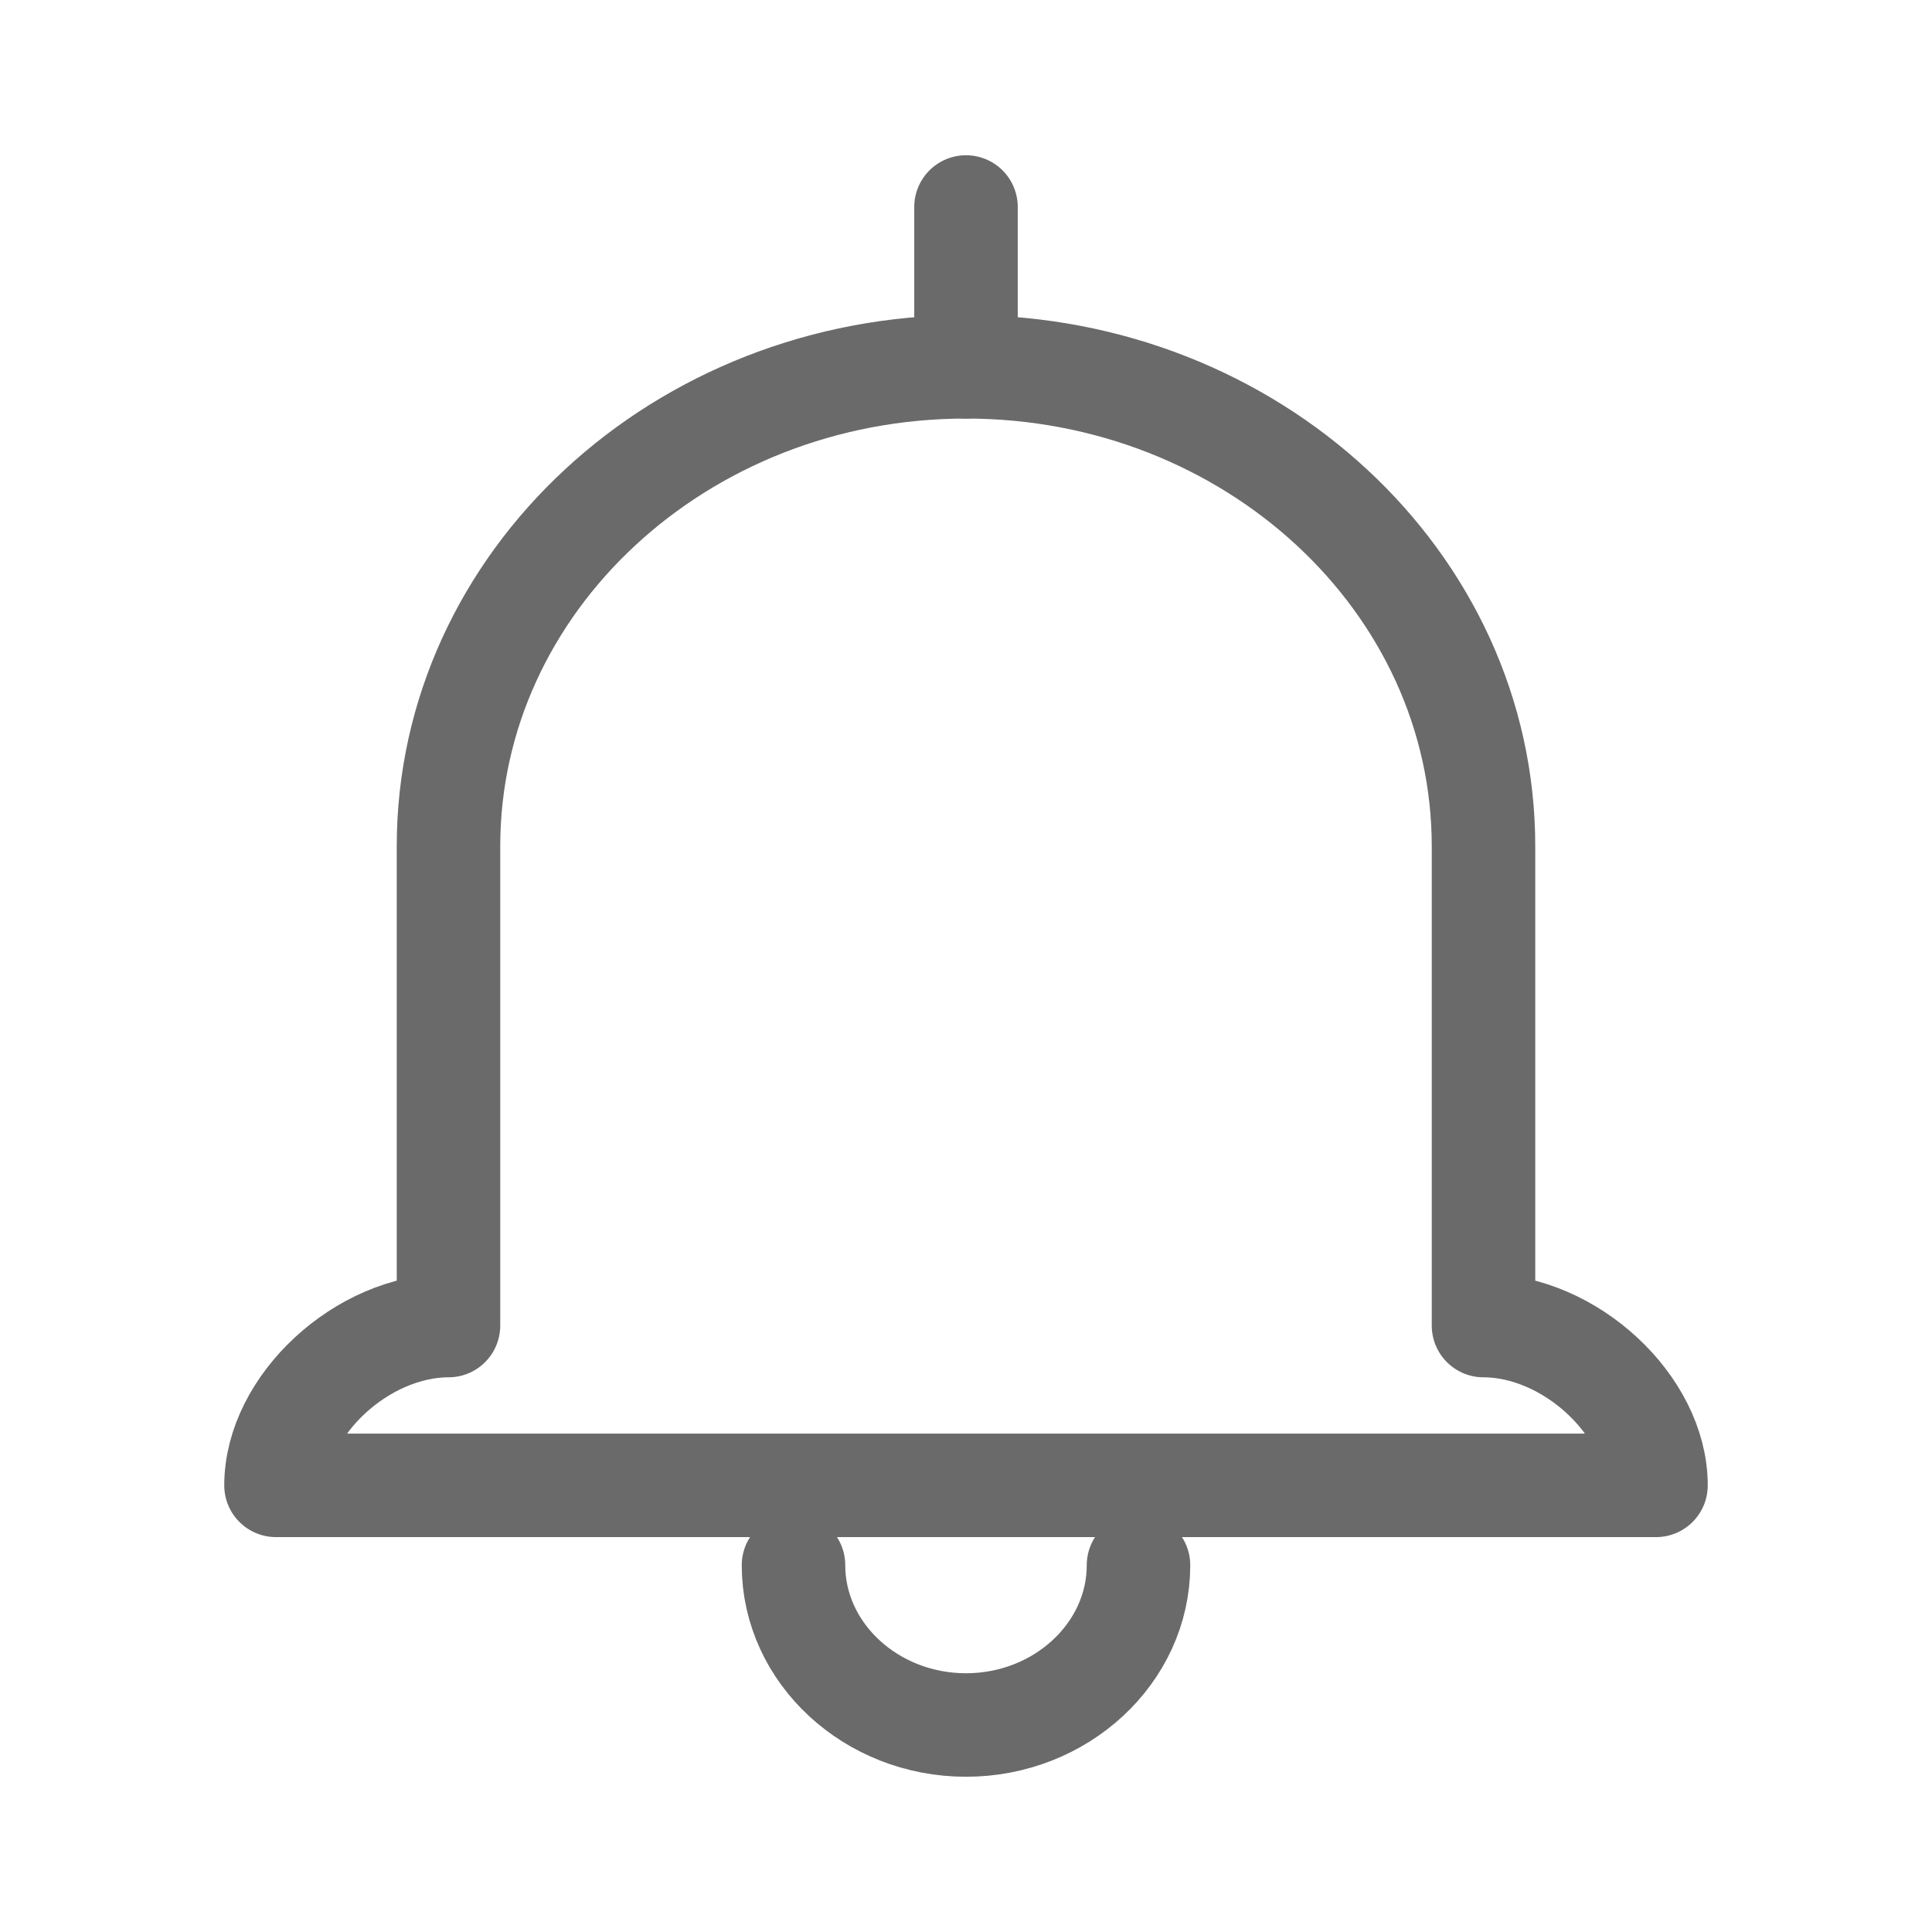
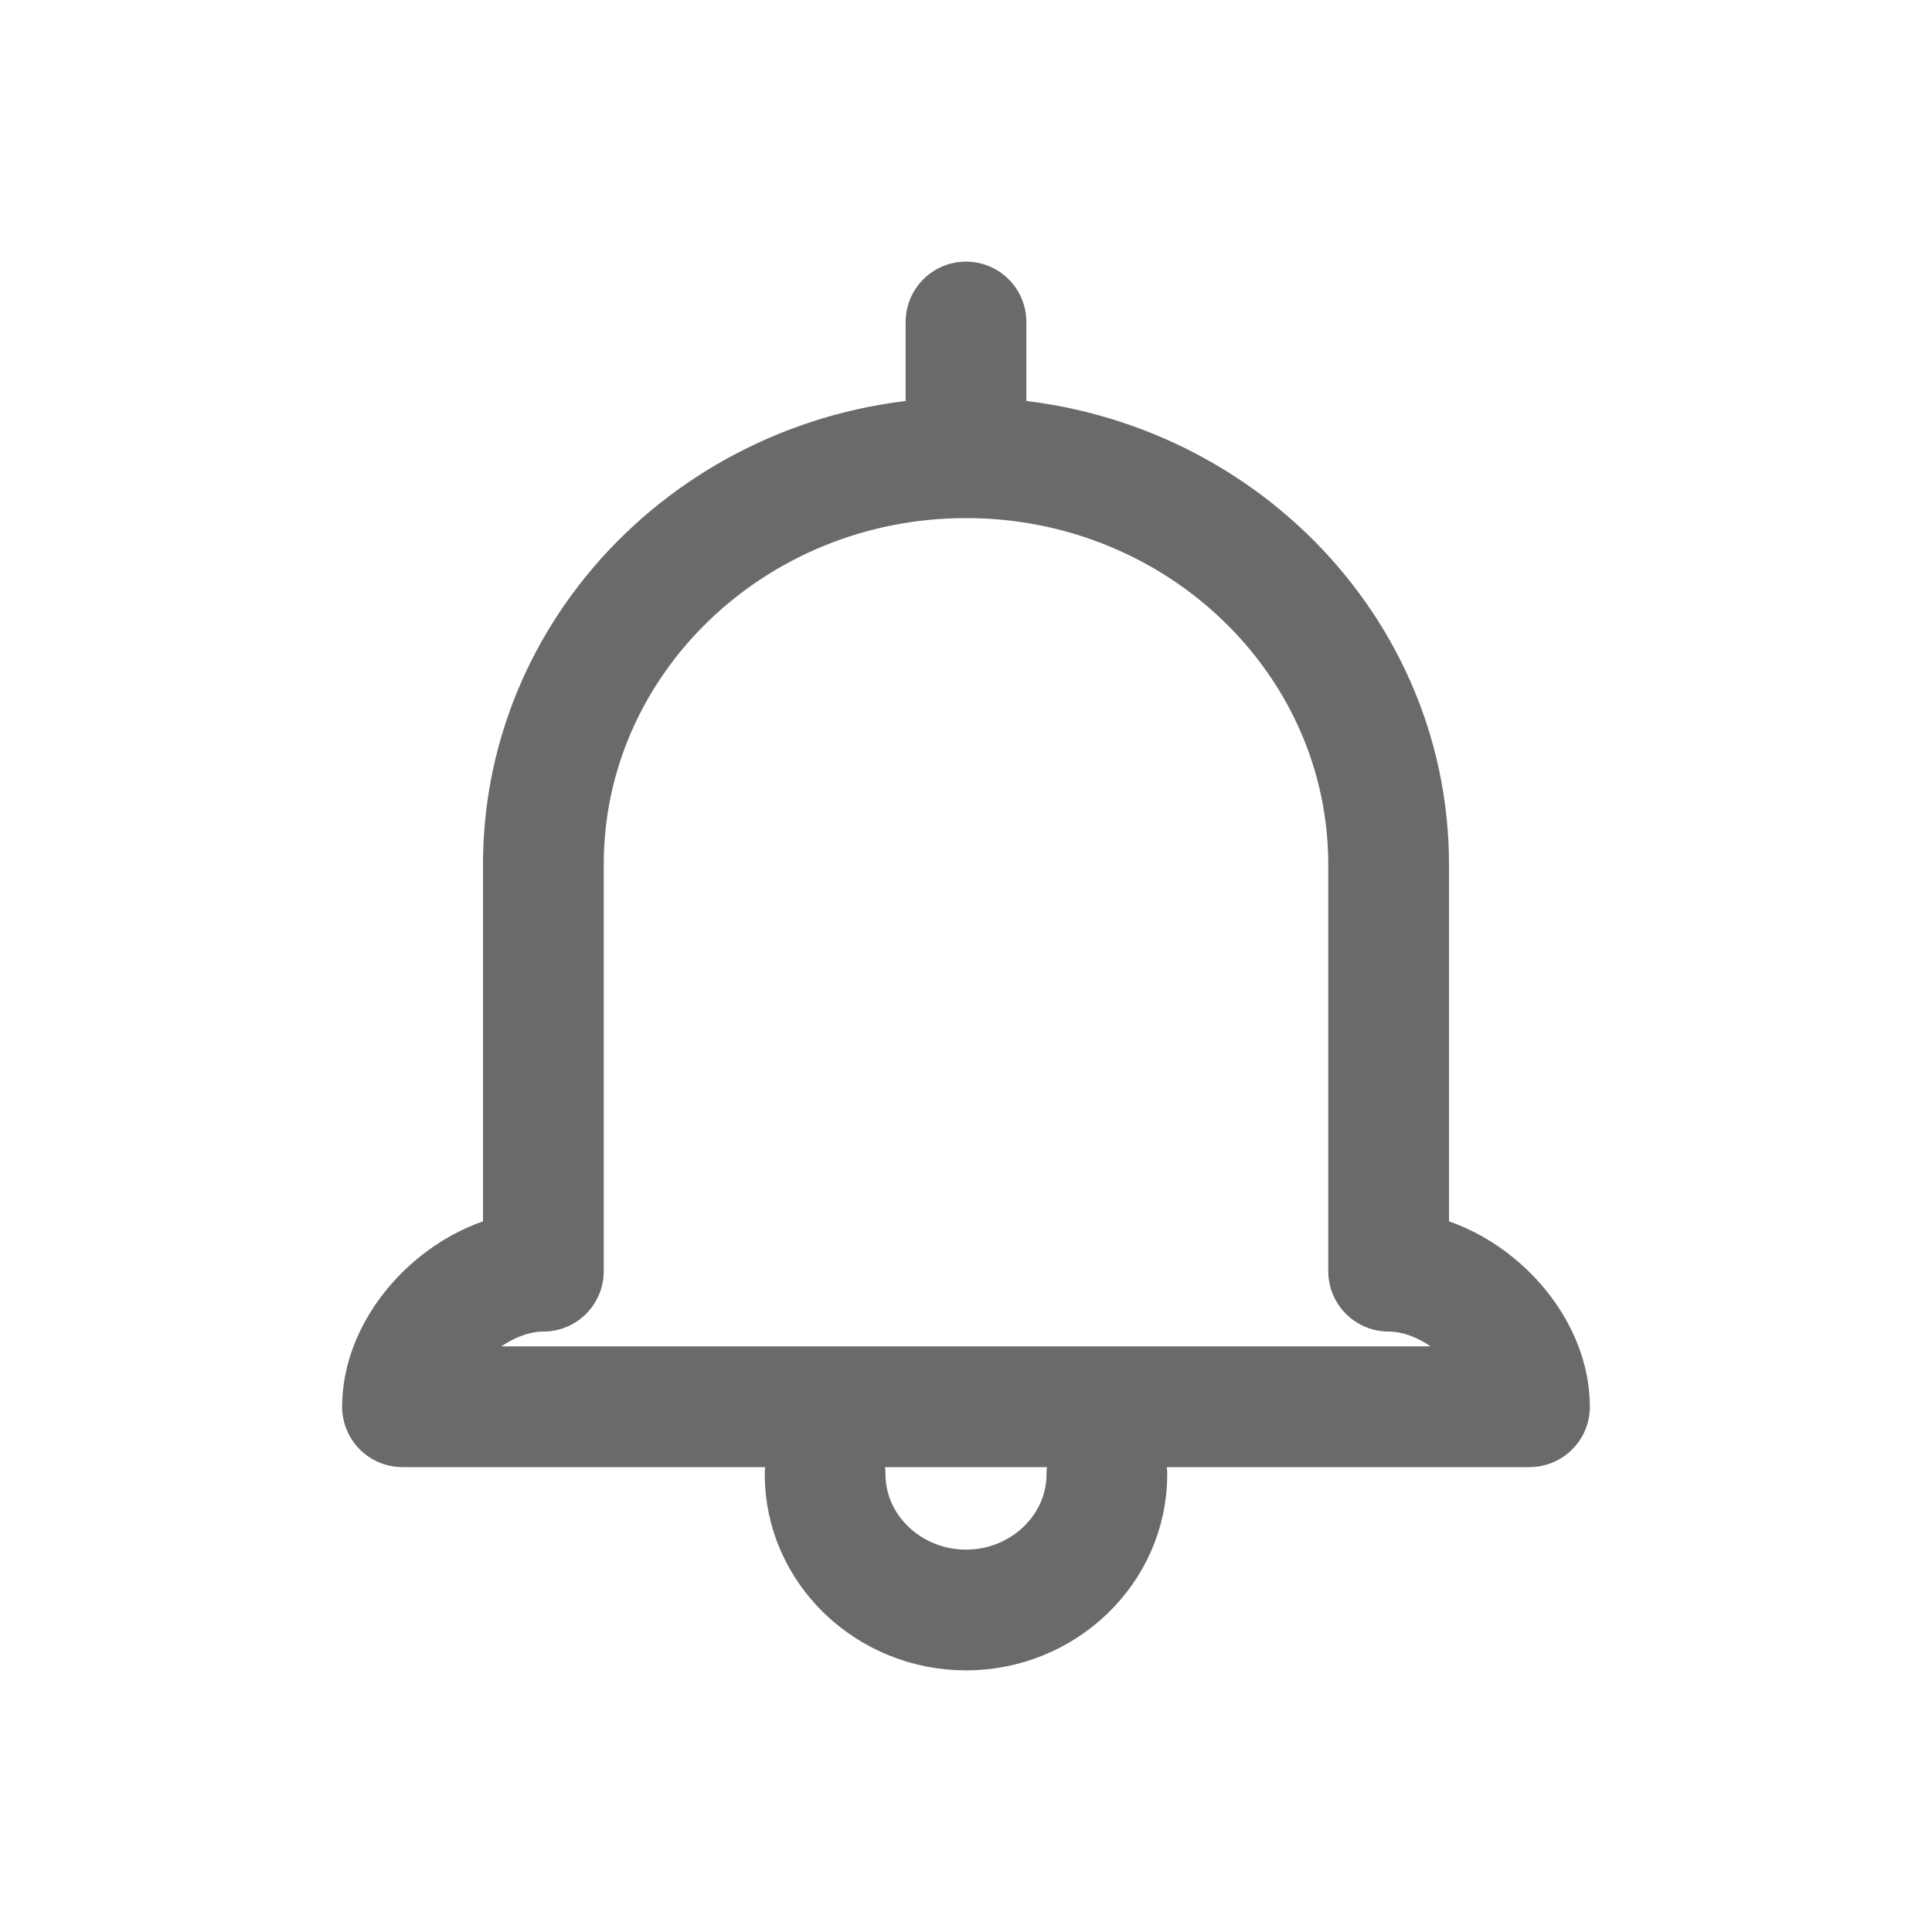
- <svg xmlns="http://www.w3.org/2000/svg" width="28" height="28" viewBox="0 0 28 28" fill="none">
-   <path d="M14 3V5.316" stroke="#6A6A6A" stroke-width="1.5" stroke-linecap="round" stroke-linejoin="round" />
-   <path d="M14 5.316C9.863 5.316 6.5 8.431 6.5 12.263V19.211C5.25 19.211 4 20.369 4 21.527H14M14 5.316C18.137 5.316 21.5 8.431 21.5 12.263V19.211C22.75 19.211 24 20.369 24 21.527H14" stroke="#6A6A6A" stroke-width="1.5" stroke-linecap="round" stroke-linejoin="round" />
-   <path d="M11.5 22.684C11.5 23.958 12.625 25 14 25C15.375 25 16.5 23.958 16.5 22.684" stroke="#6A6A6A" stroke-width="1.5" stroke-linecap="round" stroke-linejoin="round" />
+ <svg xmlns="http://www.w3.org/2000/svg" width="24" height="24" viewBox="0 0 24 24" fill="none">
+   <path d="M12 4V5.684" stroke="#6A6A6A" stroke-width="1.5" stroke-linecap="round" stroke-linejoin="round" />
+   <path d="M12 5.686C9.104 5.686 6.75 7.951 6.75 10.738V15.791C5.875 15.791 5 16.633 5 17.475H12M12 5.686C14.896 5.686 17.25 7.951 17.25 10.738V15.791C18.125 15.791 19 16.633 19 17.475H12" stroke="#6A6A6A" stroke-width="1.5" stroke-linecap="round" stroke-linejoin="round" />
+   <path d="M10.25 18.315C10.25 19.242 11.037 20 12 20C12.963 20 13.75 19.242 13.75 18.315" stroke="#6A6A6A" stroke-width="1.5" stroke-linecap="round" stroke-linejoin="round" />
</svg>
